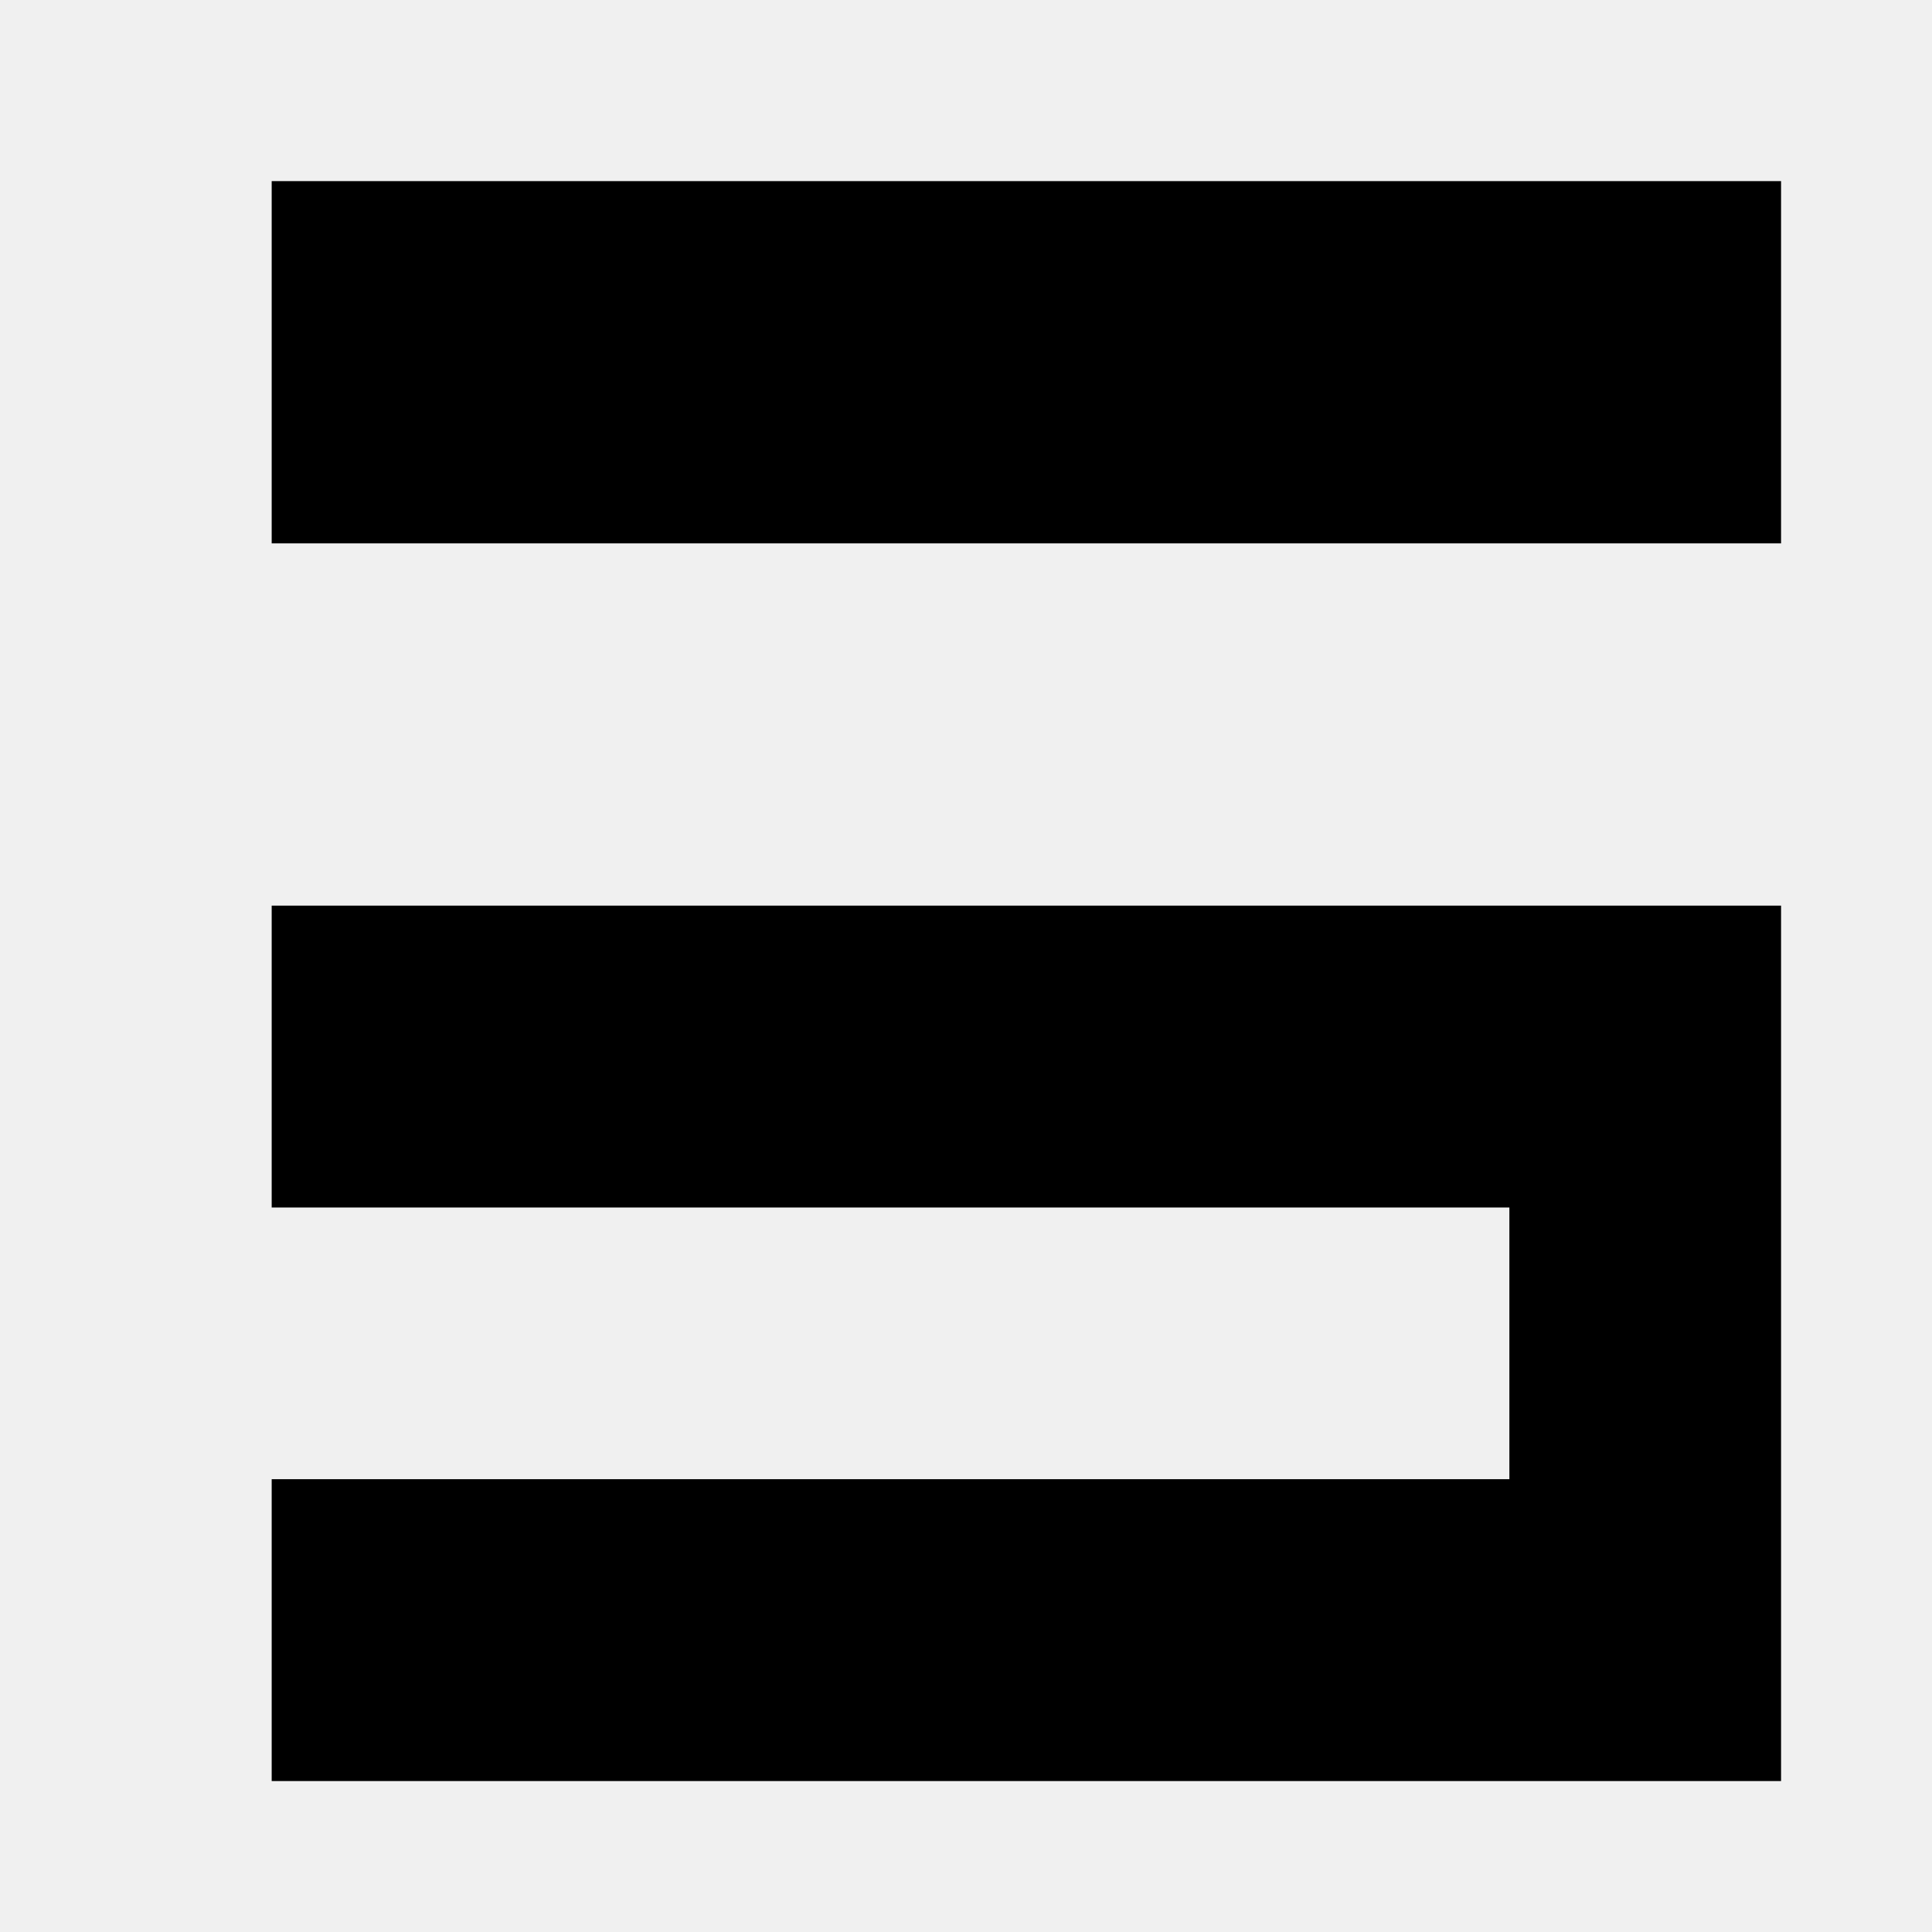
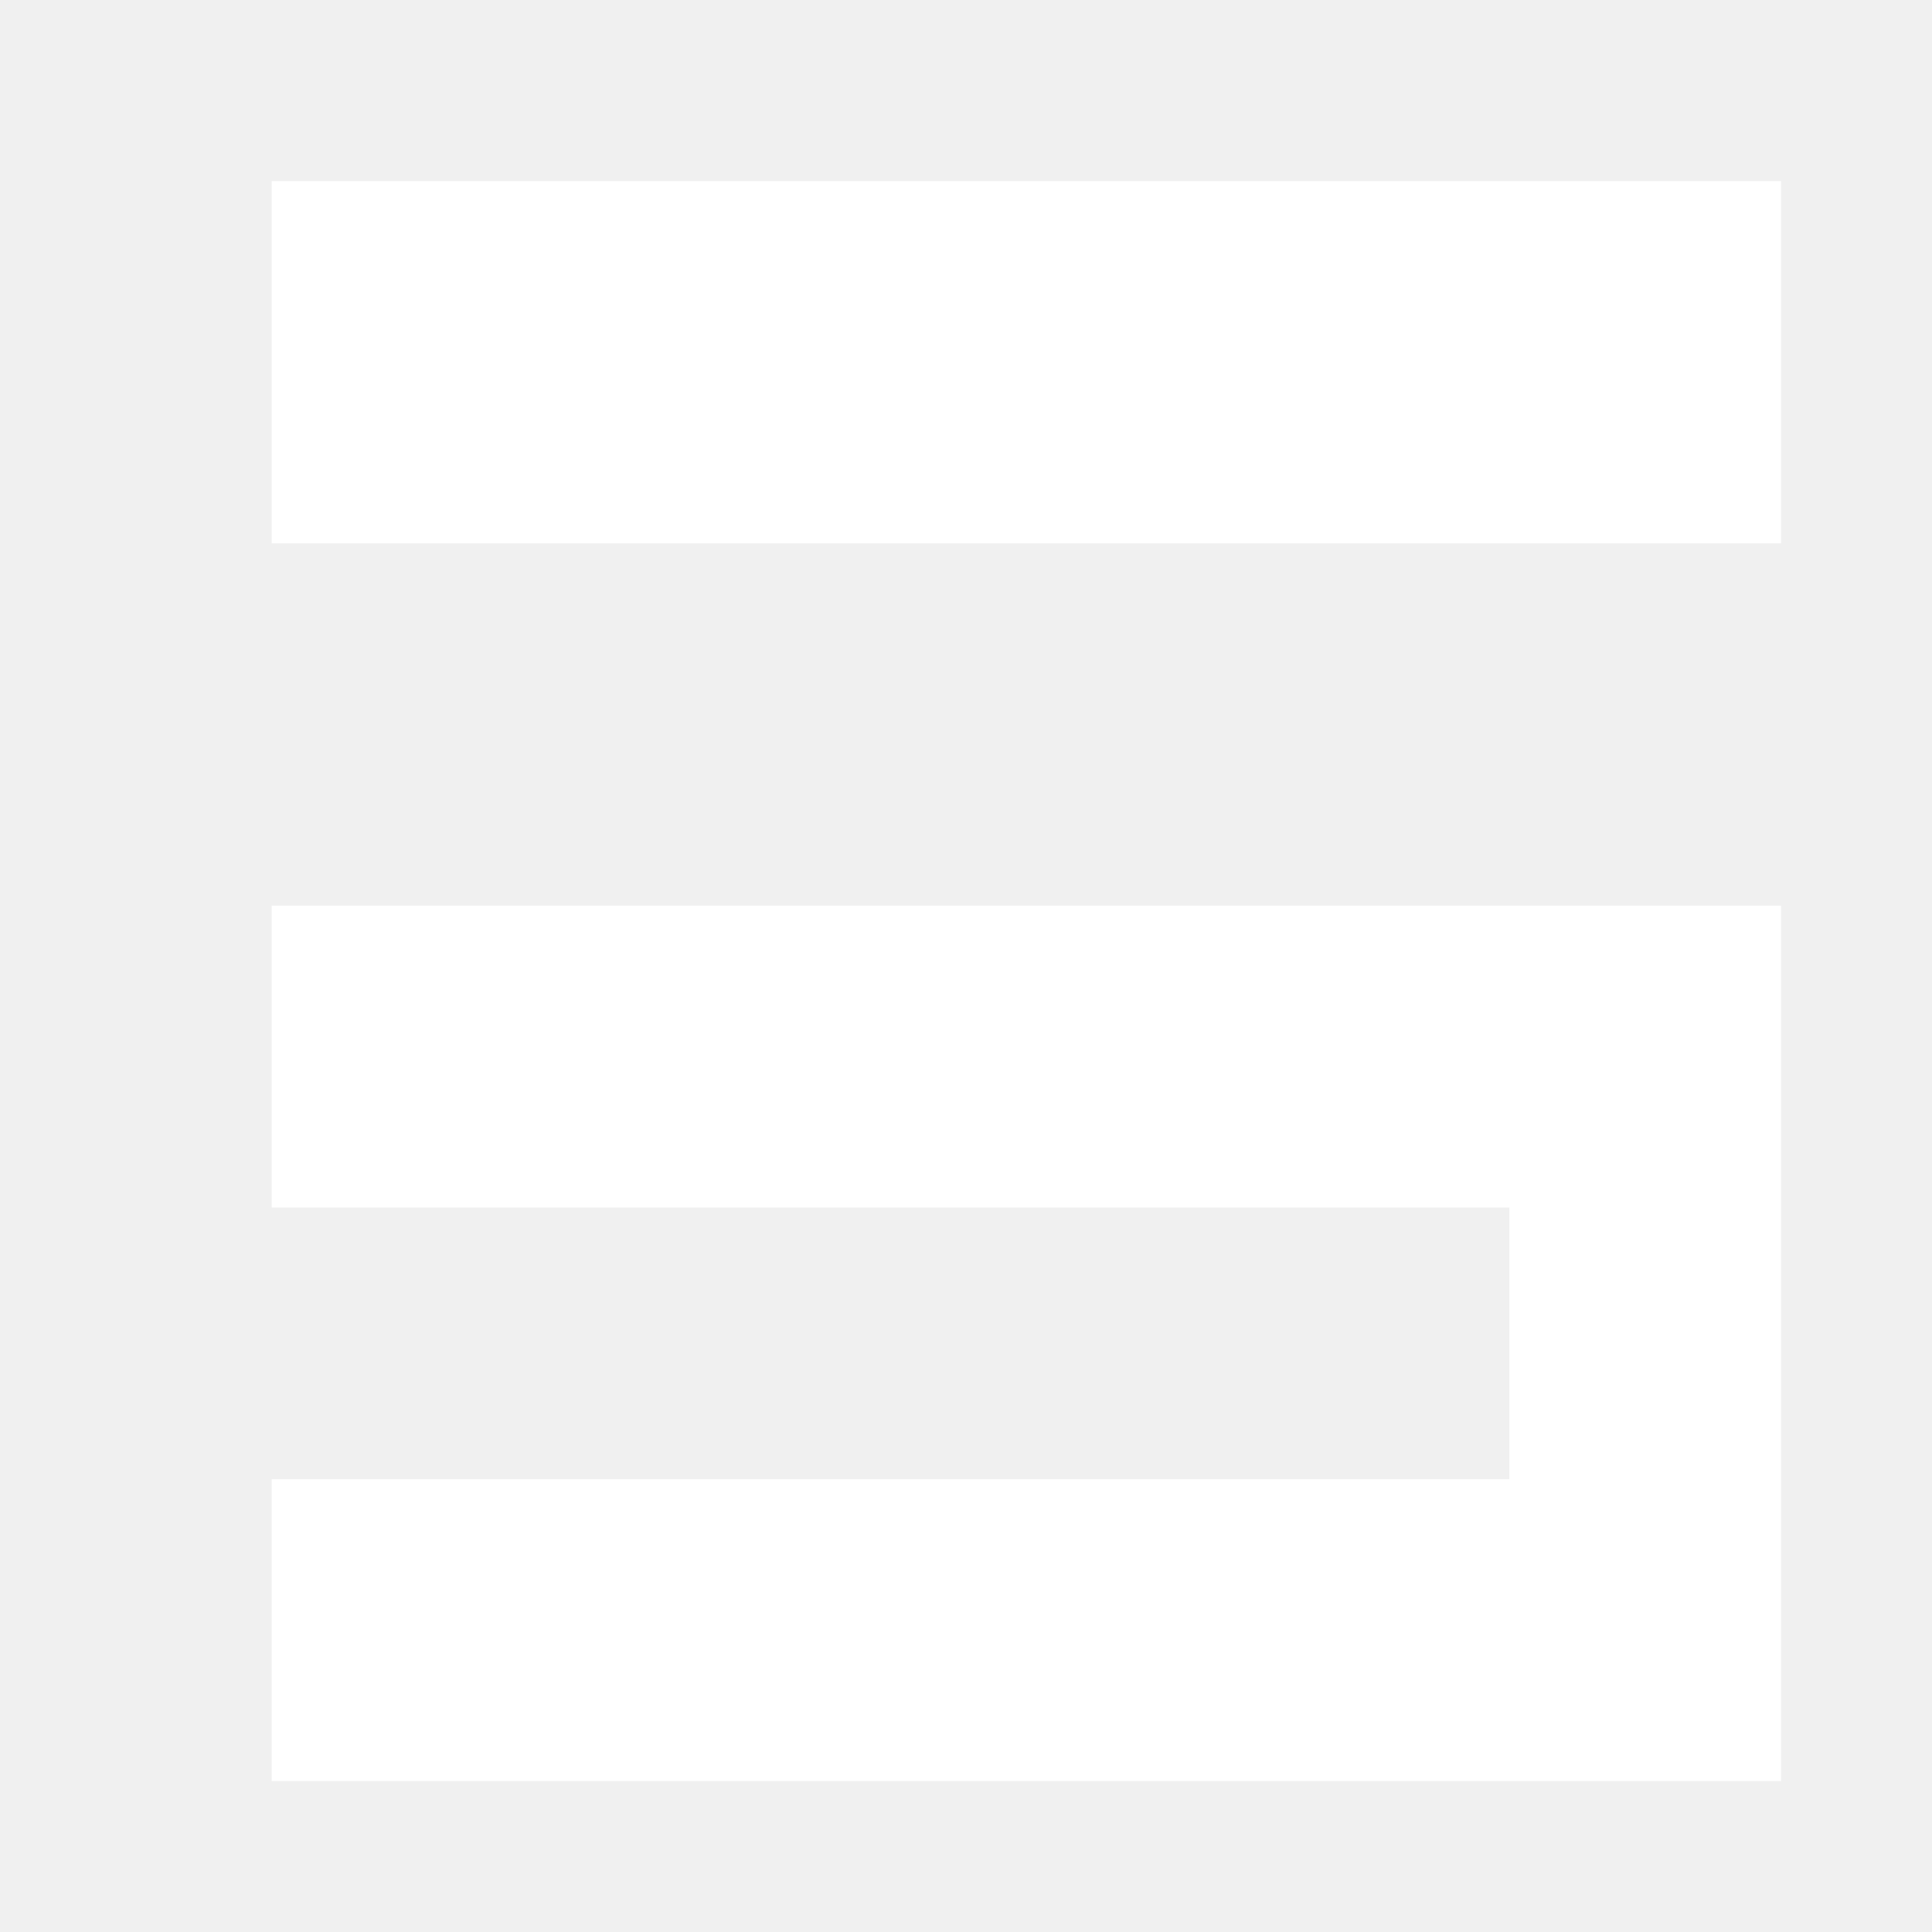
<svg xmlns="http://www.w3.org/2000/svg" width="64" height="64">
  <g>
-     <path d="     M 9,18     59,18     59,6     9,6 z    " style="     fill: #000000;     fill-opacity: 1;     stroke: none;    " />
-     <path d="     m 9,59     0,-10     41,0     0,-9     -41,0     0,-10     50,0     0,29 z    " style="     fill: #000000;     fill-opacity: 1;     stroke: none;    " />
+     <path d="     M 9,18     59,18     59,6     9,6 z    " style="     fill: #ffffff;     fill-opacity: 1;     stroke: none;    " />
+     <path d="     m 9,59     0,-10     41,0     0,-9     -41,0     0,-10     50,0     0,29 z    " style="     fill: #ffffff;     fill-opacity: 1;     stroke: none;    " />
  </g>
</svg>
